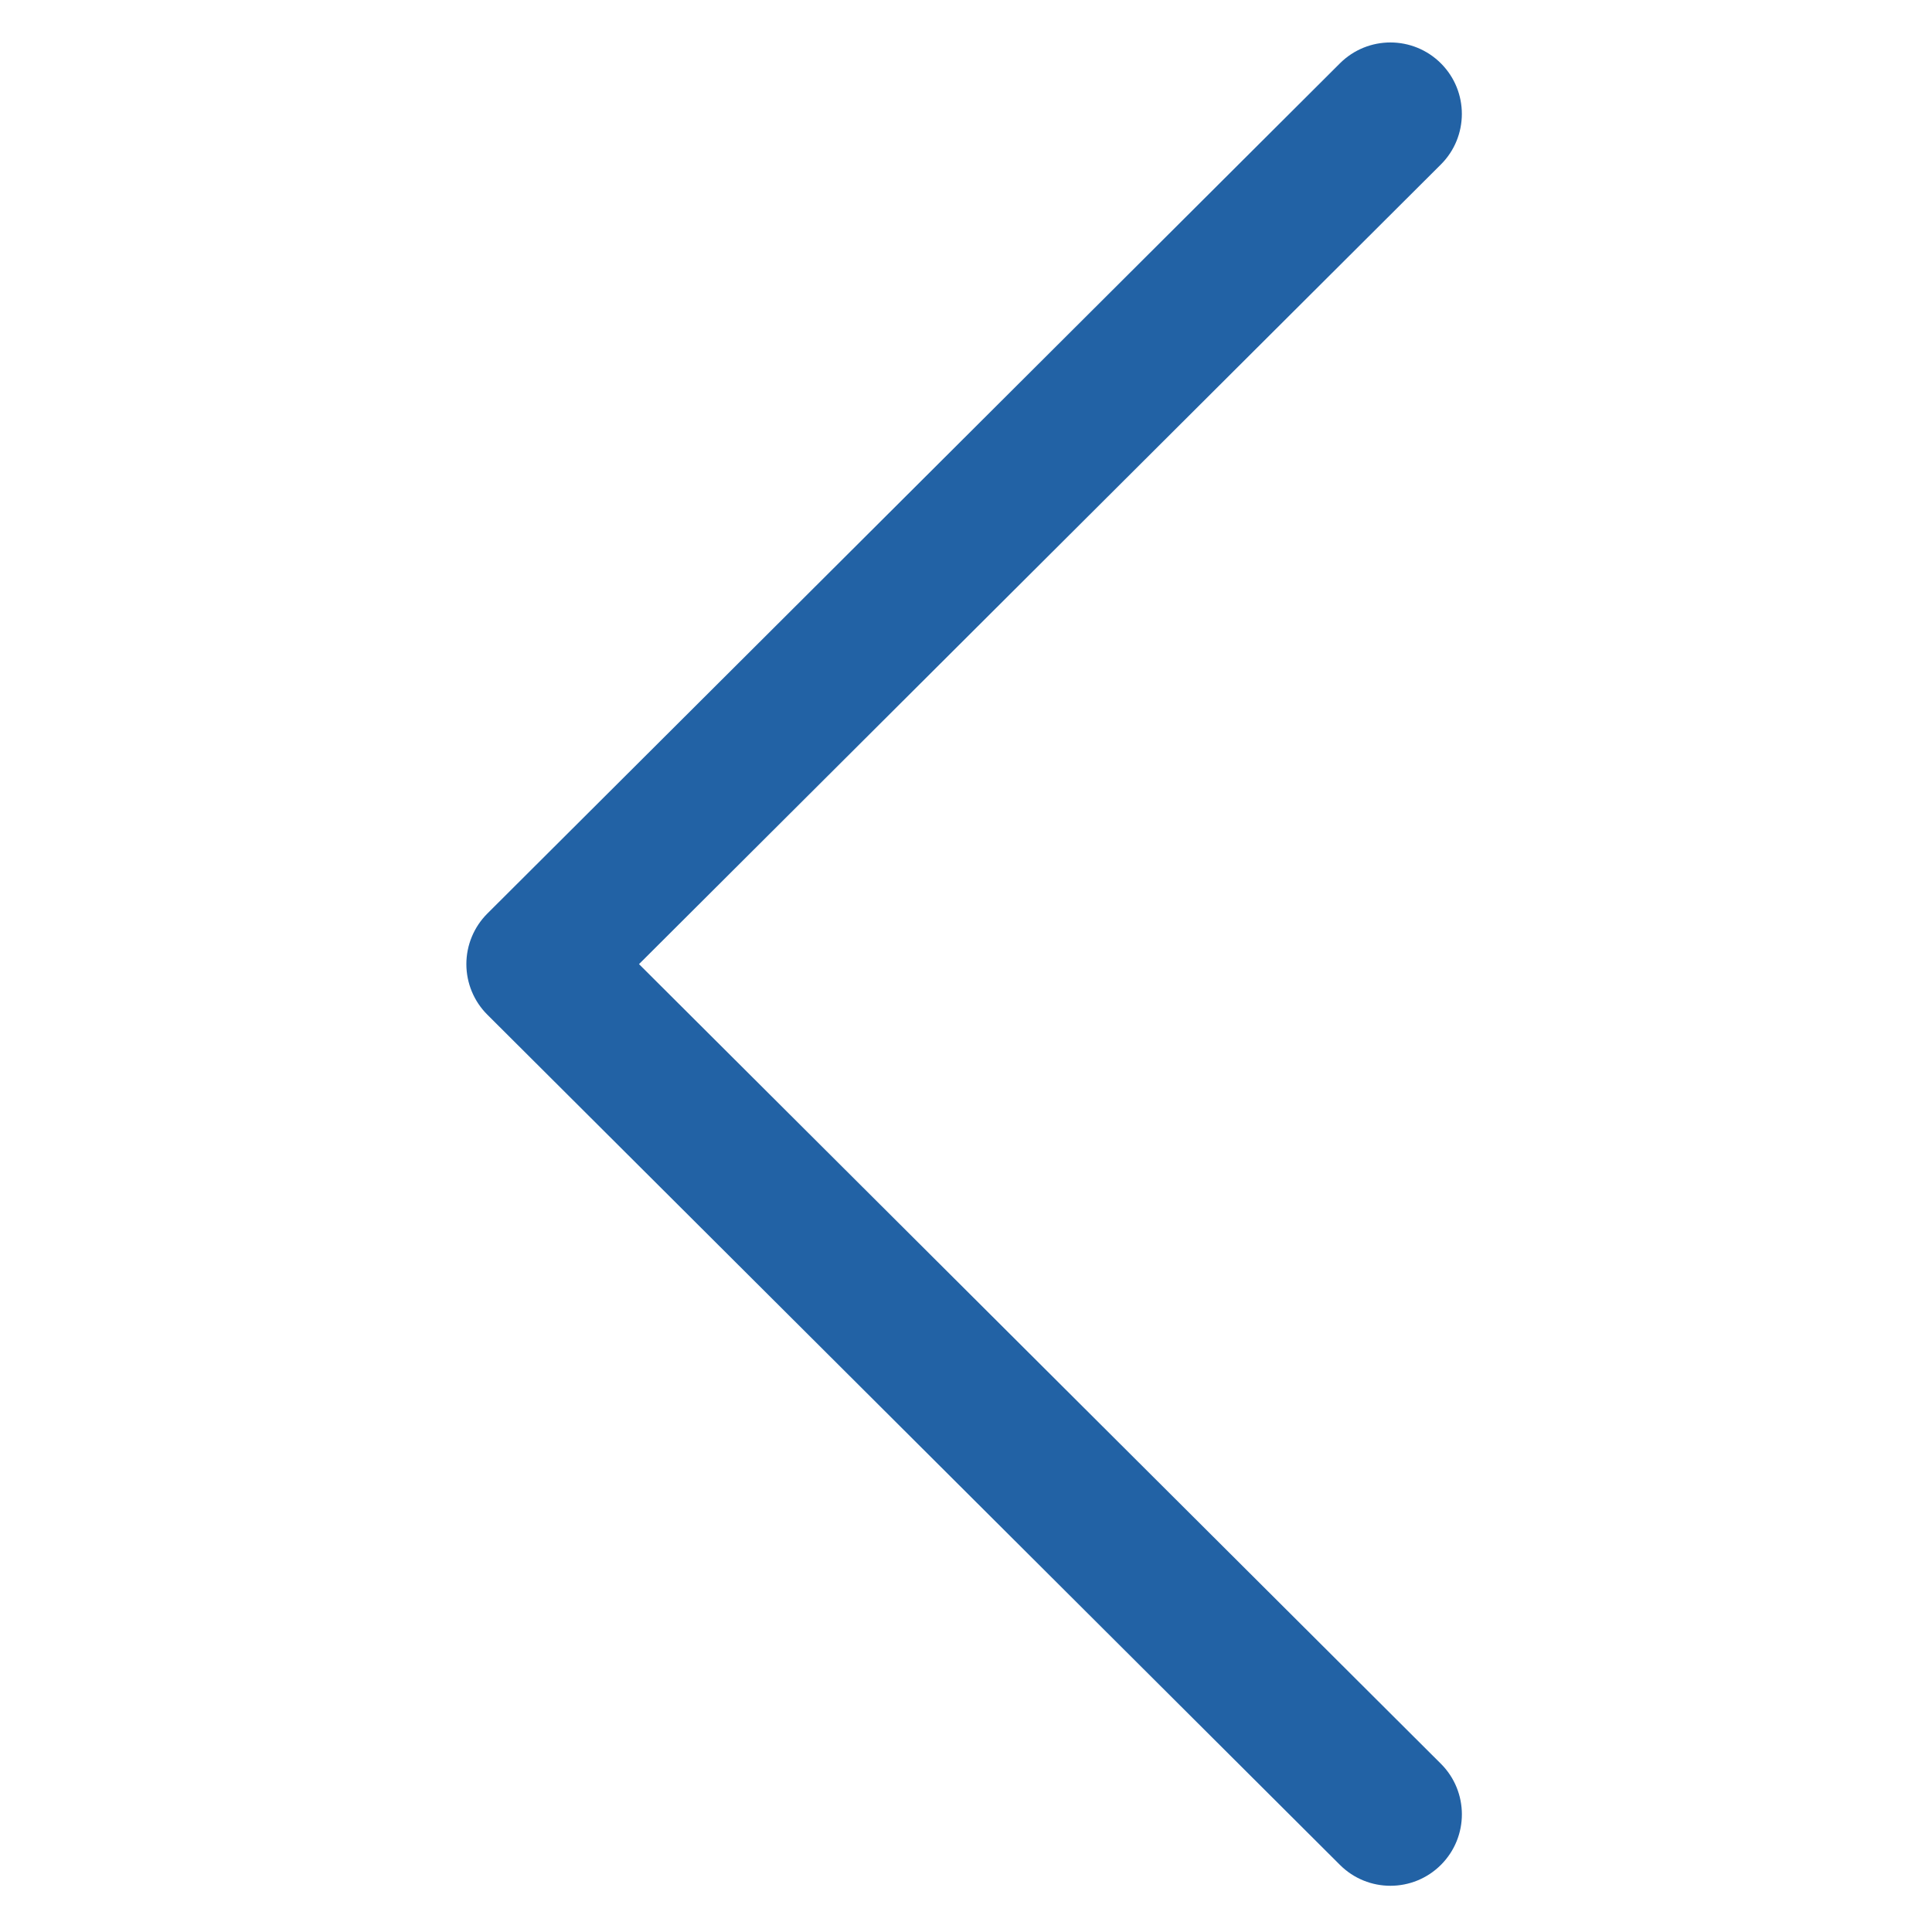
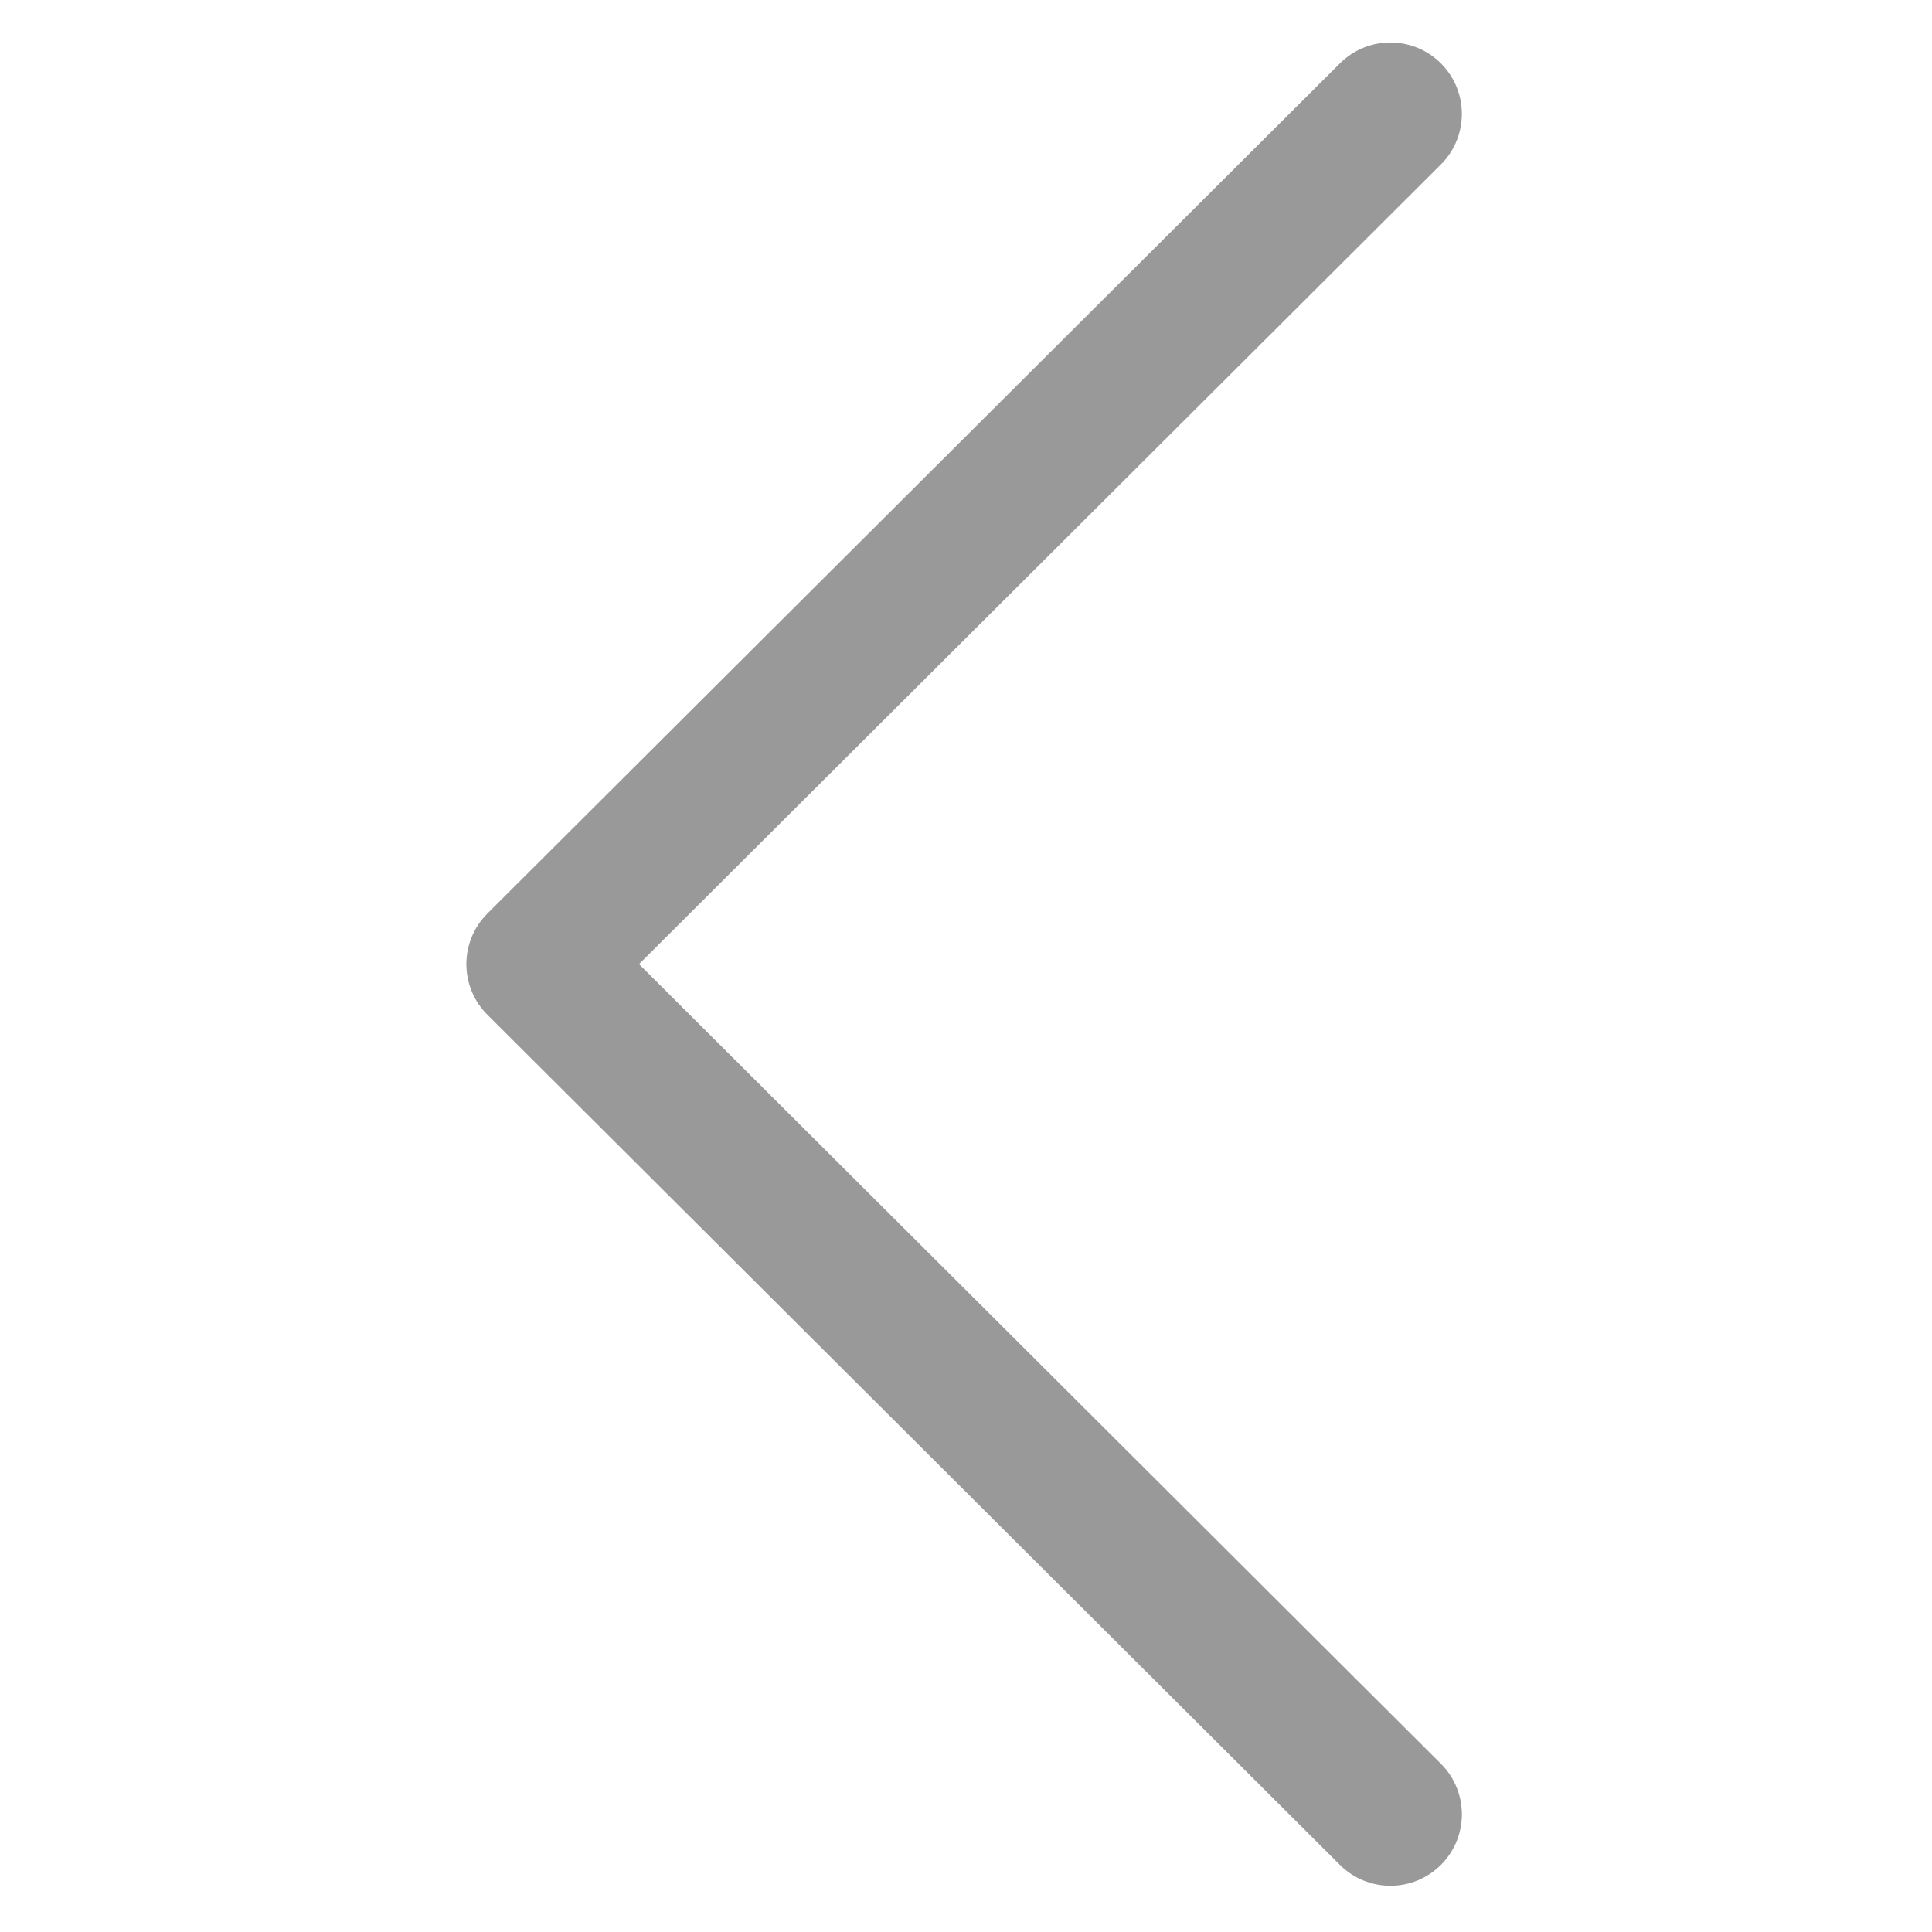
<svg xmlns="http://www.w3.org/2000/svg" width="100%" height="100%" viewBox="0 0 513 513" version="1.1" xml:space="preserve" style="fill-rule:evenodd;clip-rule:evenodd;stroke-linejoin:round;stroke-miterlimit:2;">
  <g transform="matrix(-0.955957,0,0,0.955957,500.727,11.2749)">
    <g>
-       <path d="M388.425,241.951L151.609,5.79C143.85,-1.943 131.288,-1.93 123.542,5.83C115.802,13.589 115.822,26.158 123.582,33.897L346.302,256.002L123.574,478.106C115.815,485.846 115.795,498.407 123.534,506.167C127.417,510.057 132.504,512.002 137.591,512.002C142.665,512.002 147.732,510.07 151.608,506.207L388.425,270.052C392.162,266.334 394.259,261.274 394.259,256.002C394.259,250.73 392.156,245.676 388.425,241.951Z" style="fill:rgb(34,98,165);fill-rule:nonzero;" />
+       <path d="M388.425,241.951L151.609,5.79C143.85,-1.943 131.288,-1.93 123.542,5.83C115.802,13.589 115.822,26.158 123.582,33.897L346.302,256.002L123.574,478.106C115.815,485.846 115.795,498.407 123.534,506.167C127.417,510.057 132.504,512.002 137.591,512.002C142.665,512.002 147.732,510.07 151.608,506.207L388.425,270.052C392.162,266.334 394.259,261.274 394.259,256.002C394.259,250.73 392.156,245.676 388.425,241.951Z" style="fill:rgb(153,153,153);fill-rule:nonzero;" />
    </g>
  </g>
</svg>
